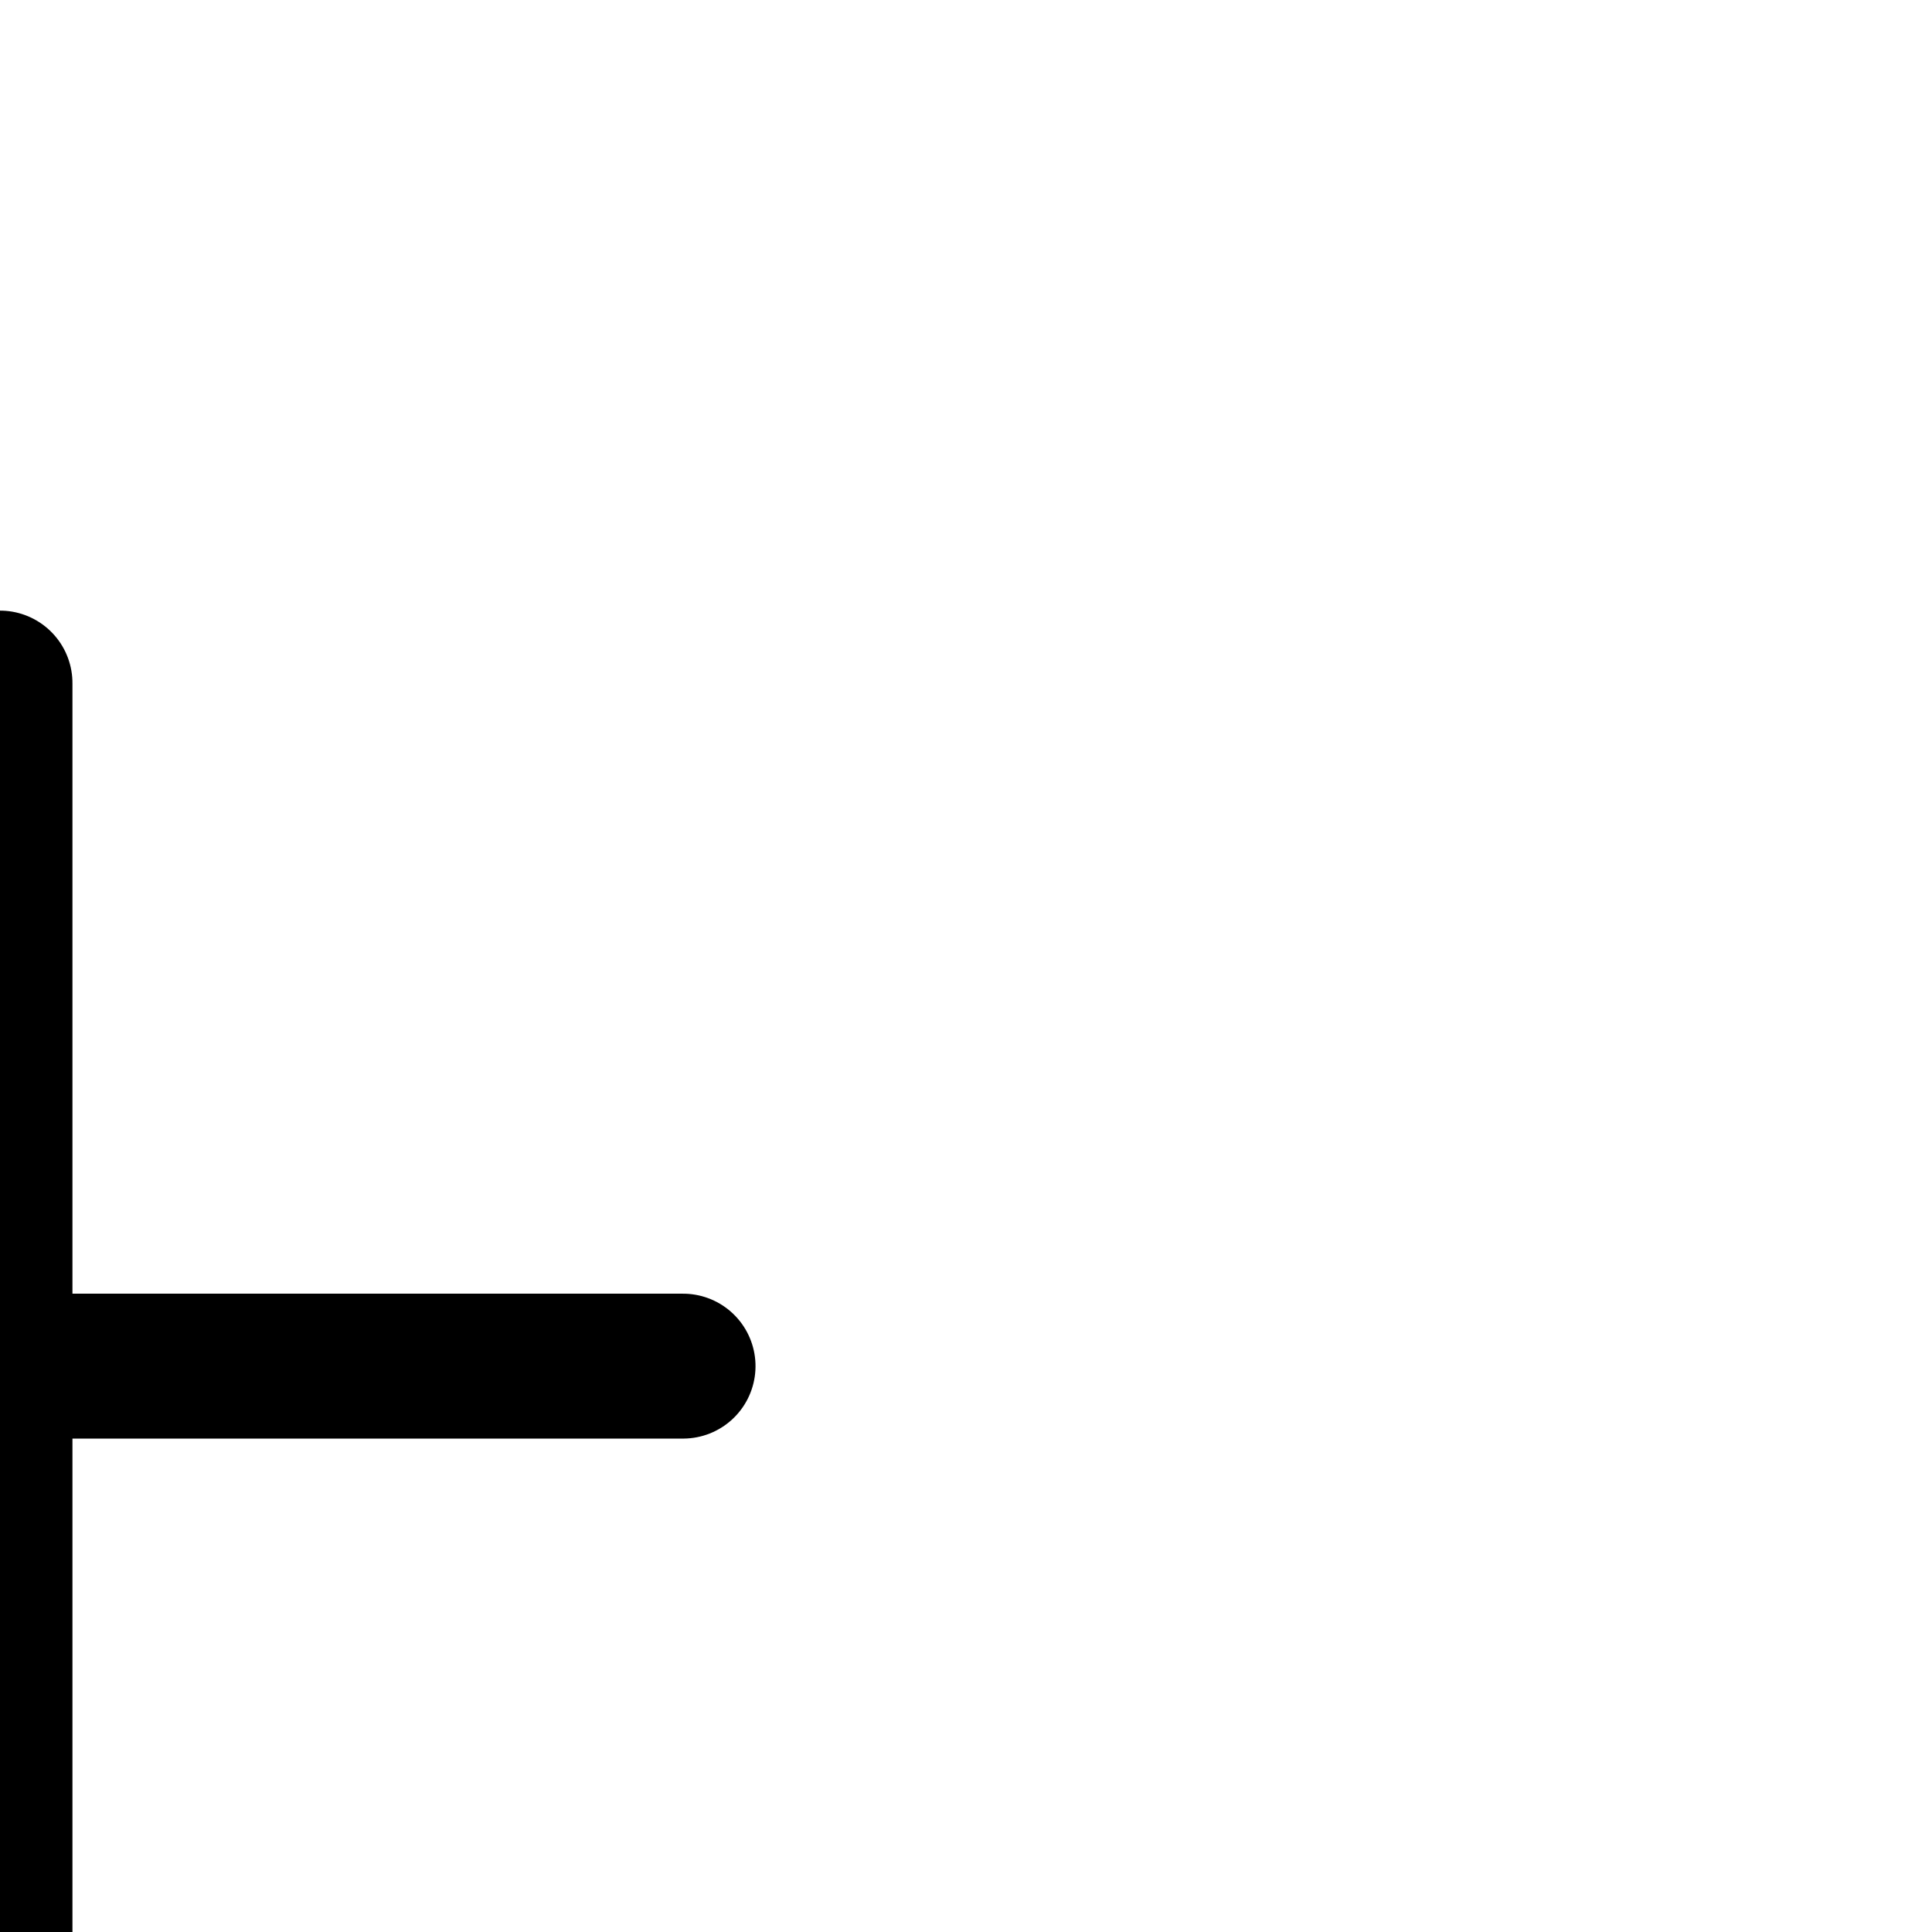
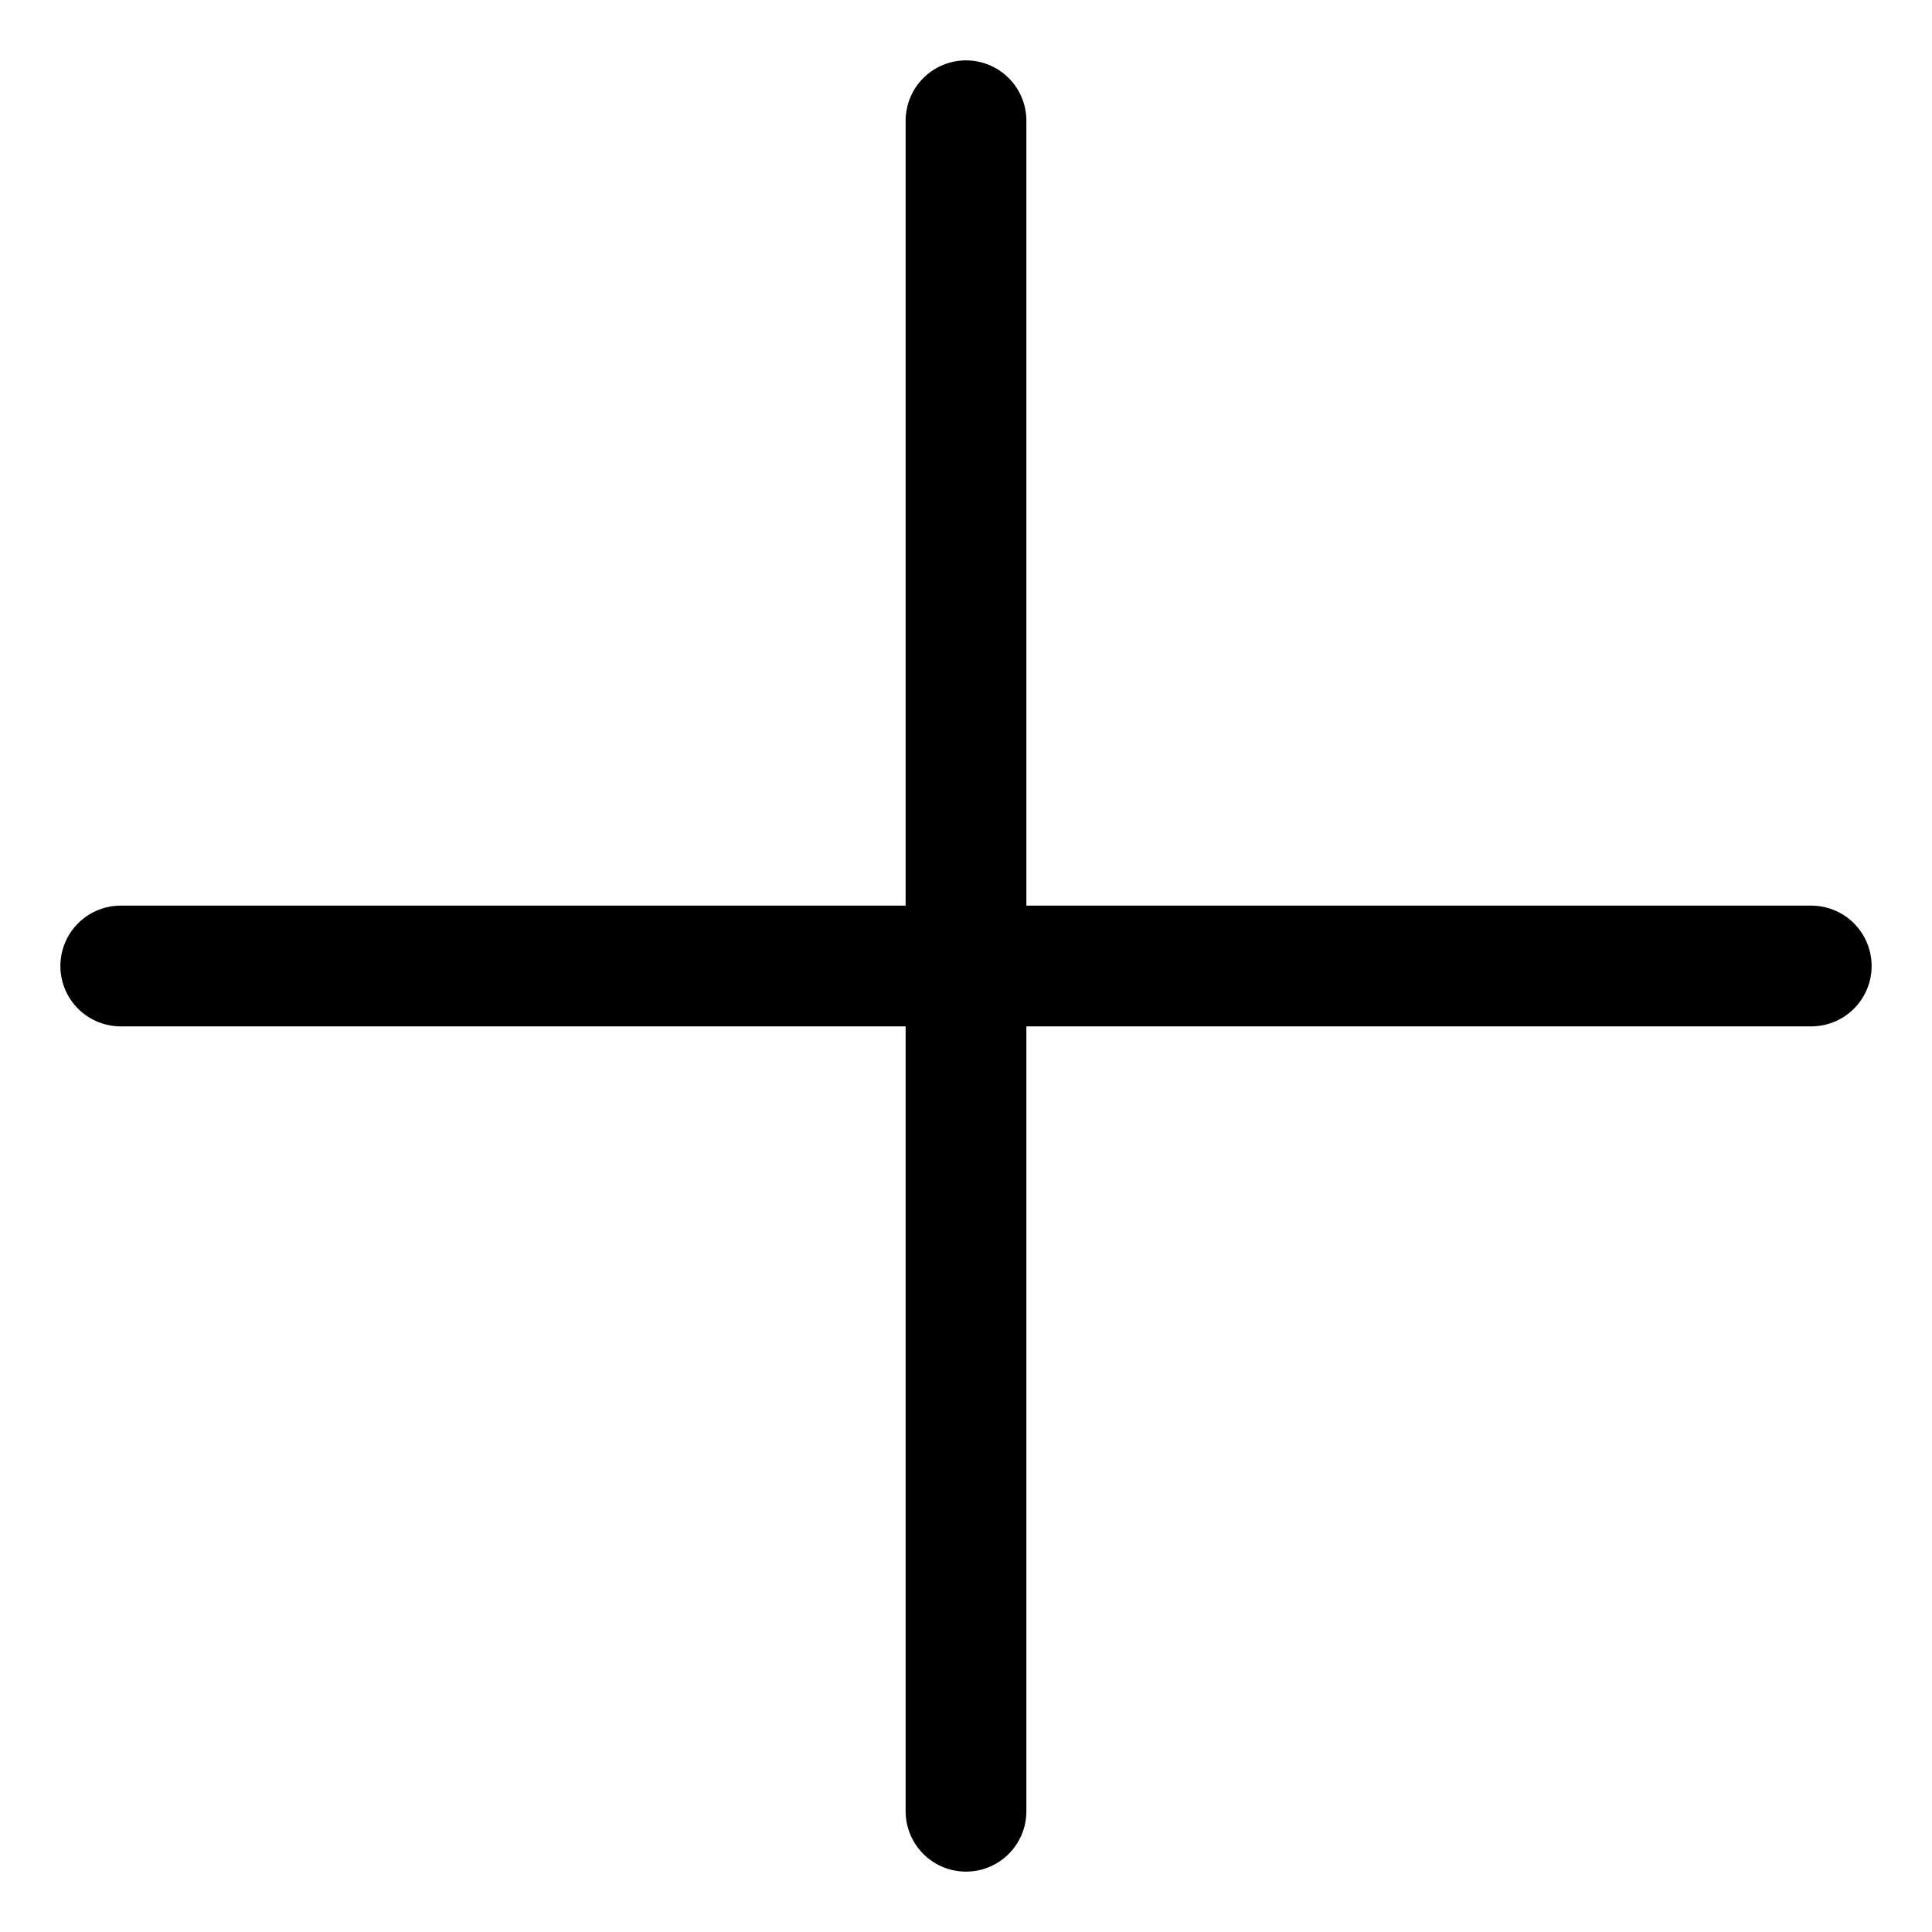
- <svg xmlns="http://www.w3.org/2000/svg" viewBox="0 0 24 24" fill="none" style="     transform: rotate(45deg); ">
-   <path d="M6 6L18 18M6 18L18 6" stroke="currentColor" stroke-width="1.8" stroke-linecap="round" stroke-linejoin="round" />
+ <svg xmlns="http://www.w3.org/2000/svg" width="800px" height="800px" viewBox="0 0 32 32" id="i-plus" fill="none" stroke="currentcolor" stroke-linecap="round" stroke-linejoin="round" stroke-width="2">
+   <path d="M16 2 L16 30 M2 16 L30 16" />
</svg>
